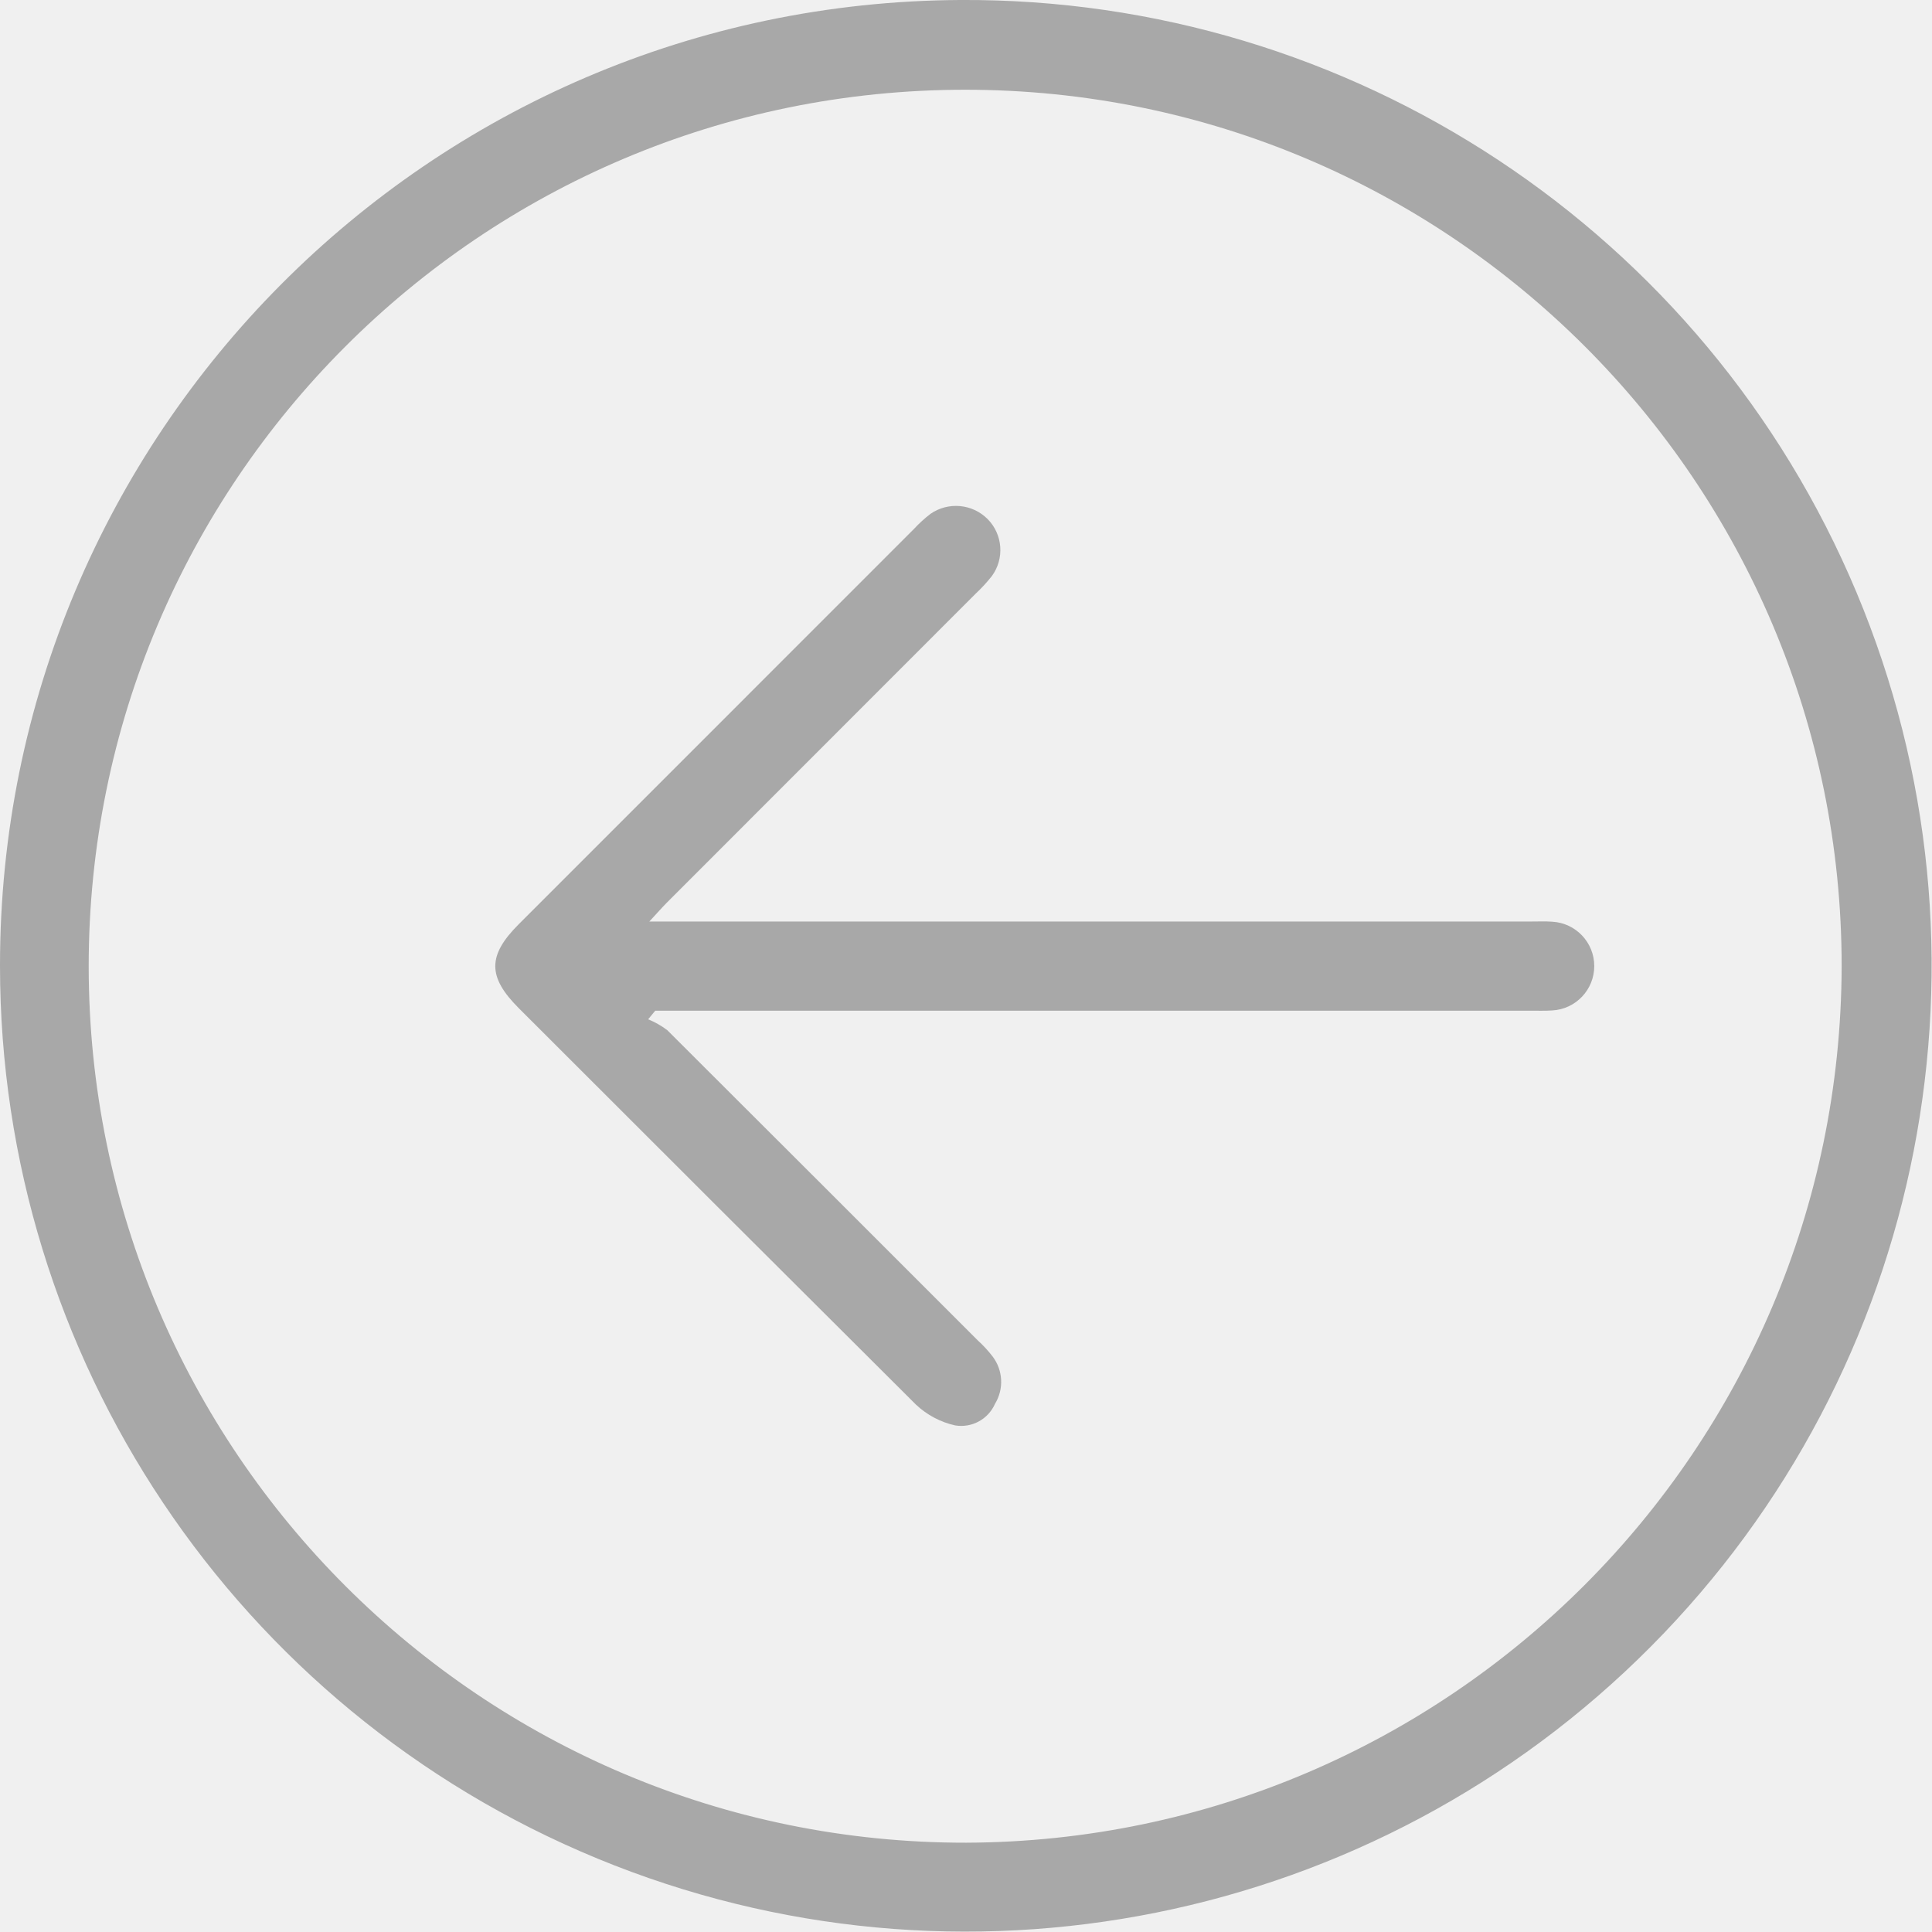
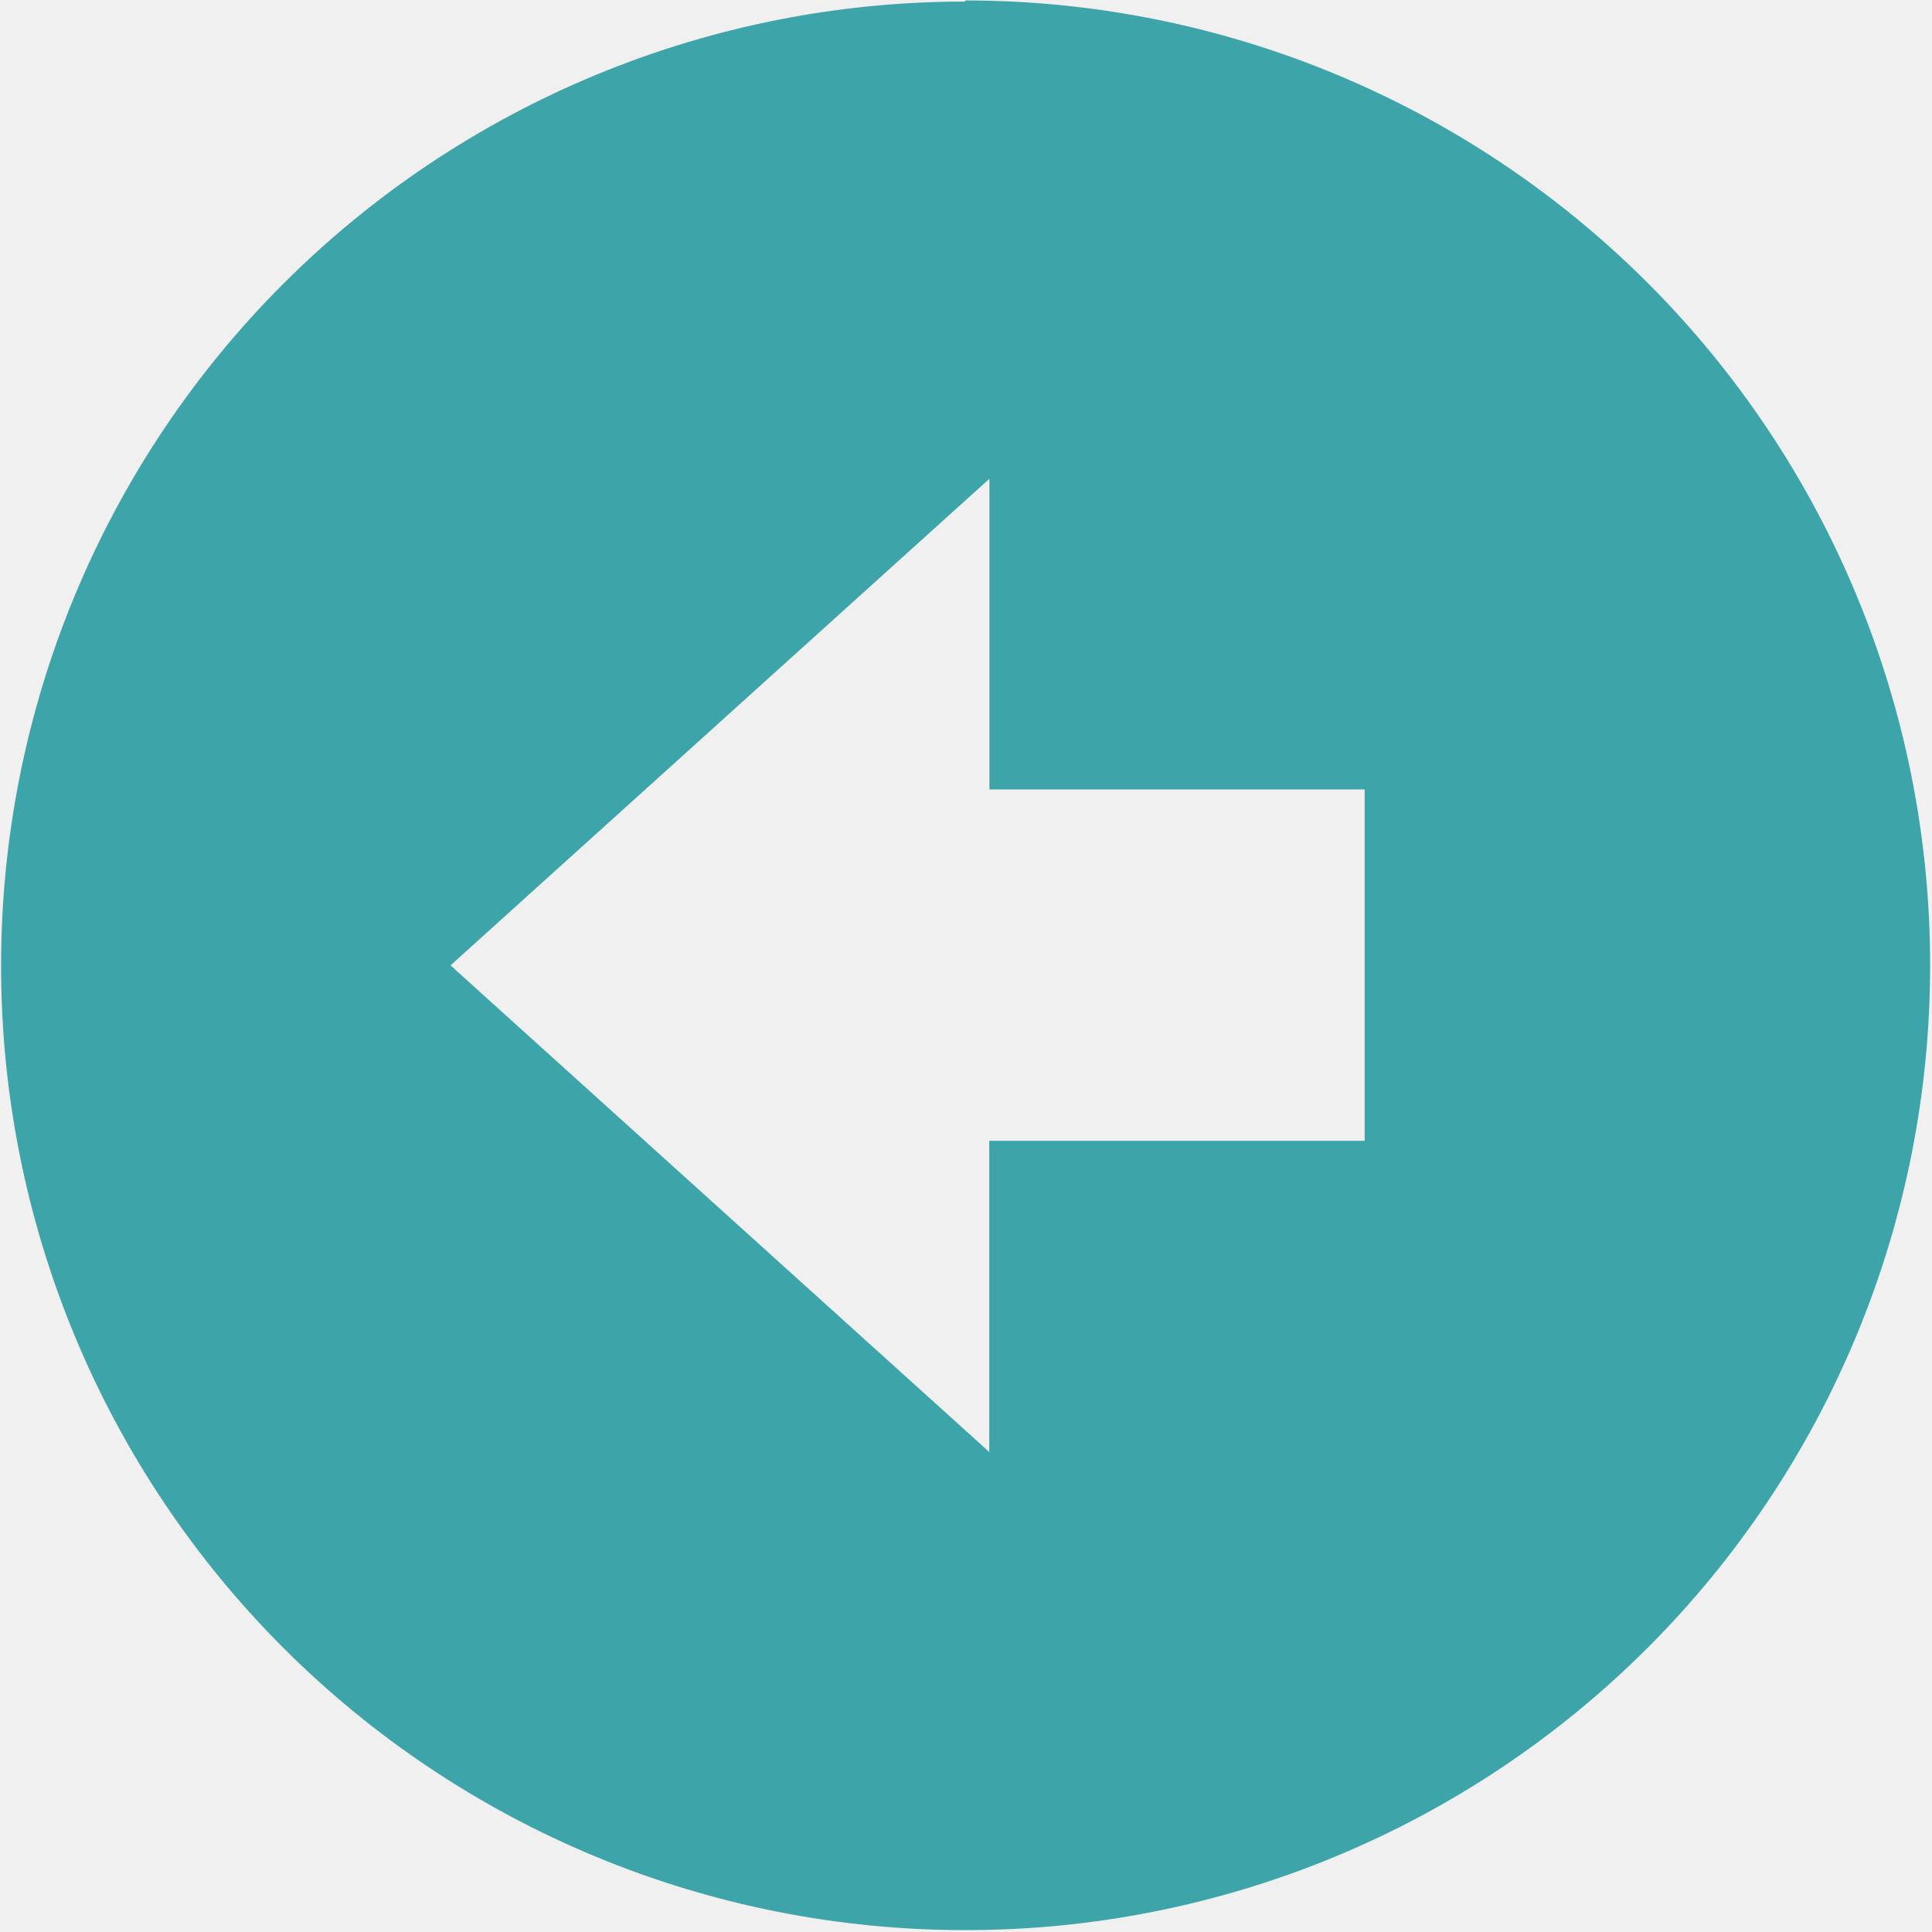
- <svg xmlns="http://www.w3.org/2000/svg" width="67.986" height="68" viewBox="0 0 67.986 68">
-   <g id="Group_29" data-name="Group 29" transform="translate(-1489.886 -4853)" opacity="0.3">
-     <path id="Path_50" data-name="Path 50" d="M0,41.274A33.993,33.993,0,1,0,33.8,7.284,33.978,33.978,0,0,0,0,41.274M34.006,72.141A30.849,30.849,0,1,1,64.82,41.3,30.927,30.927,0,0,1,34.006,72.141" transform="translate(1489.886 4845.716)" />
-     <path id="Path_51" data-name="Path 51" d="M99.819,166.228h30.8c.26,0,.52.009.779-.009a1.564,1.564,0,0,0,0-3.123c-.235-.018-.472-.007-.708-.007H99.616c.279-.3.441-.488.615-.663q5.432-5.436,10.865-10.871a5.62,5.62,0,0,0,.575-.624,1.551,1.551,0,0,0-.151-2.009,1.575,1.575,0,0,0-2.01-.181,4.63,4.63,0,0,0-.574.524q-6.962,6.96-13.922,13.924c-1.094,1.095-1.094,1.848,0,2.944Q102,173.121,109,180.093a2.943,2.943,0,0,0,1.38.732,1.3,1.3,0,0,0,1.4-.757,1.48,1.48,0,0,0-.081-1.668,4.27,4.27,0,0,0-.527-.571q-5.457-5.461-10.923-10.914a2.941,2.941,0,0,0-.675-.384l.247-.3" transform="translate(1413.125 4722.345)" />
+ <svg xmlns="http://www.w3.org/2000/svg" width="123" height="123" viewBox="0 0 123 123" fill="none">
+   <g clip-path="url(#clip0_211_490)">
+     <path d="M61.43 0.03C69.498 0.022 77.488 1.605 84.944 4.687C92.399 7.769 99.174 12.291 104.881 17.993C110.589 23.695 115.116 30.467 118.204 37.92C121.292 45.373 122.881 53.362 122.88 61.43C122.889 69.501 121.307 77.494 118.223 84.952C115.139 92.41 110.615 99.187 104.909 104.895C99.203 110.603 92.428 115.129 84.971 118.215C77.513 121.301 69.52 122.887 61.45 122.88C53.386 122.884 45.401 121.298 37.952 118.214C30.501 115.129 23.733 110.606 18.032 104.904C12.331 99.201 7.81 92.431 4.728 84.98C1.646 77.529 0.063 69.543 0.07 61.48C0.065 53.416 1.649 45.431 4.733 37.98C7.817 30.529 12.34 23.76 18.043 18.059C23.746 12.358 30.517 7.837 37.968 4.756C45.42 1.674 53.406 0.092 61.47 0.1L61.43 0.03ZM28.66 61.44L62.98 92.44L62.98 72.63H86.88L86.88 50.26L62.99 50.26L62.99 30.48L28.66 61.48V61.44Z" fill="#3DA5A9" />
  </g>
+   <defs>
+     <clipPath id="clip0_211_490">
+       <rect width="122.88" height="122.88" fill="white" transform="matrix(-1 0 0 -1 122.88 122.88)" />
+     </clipPath>
+   </defs>
</svg>
